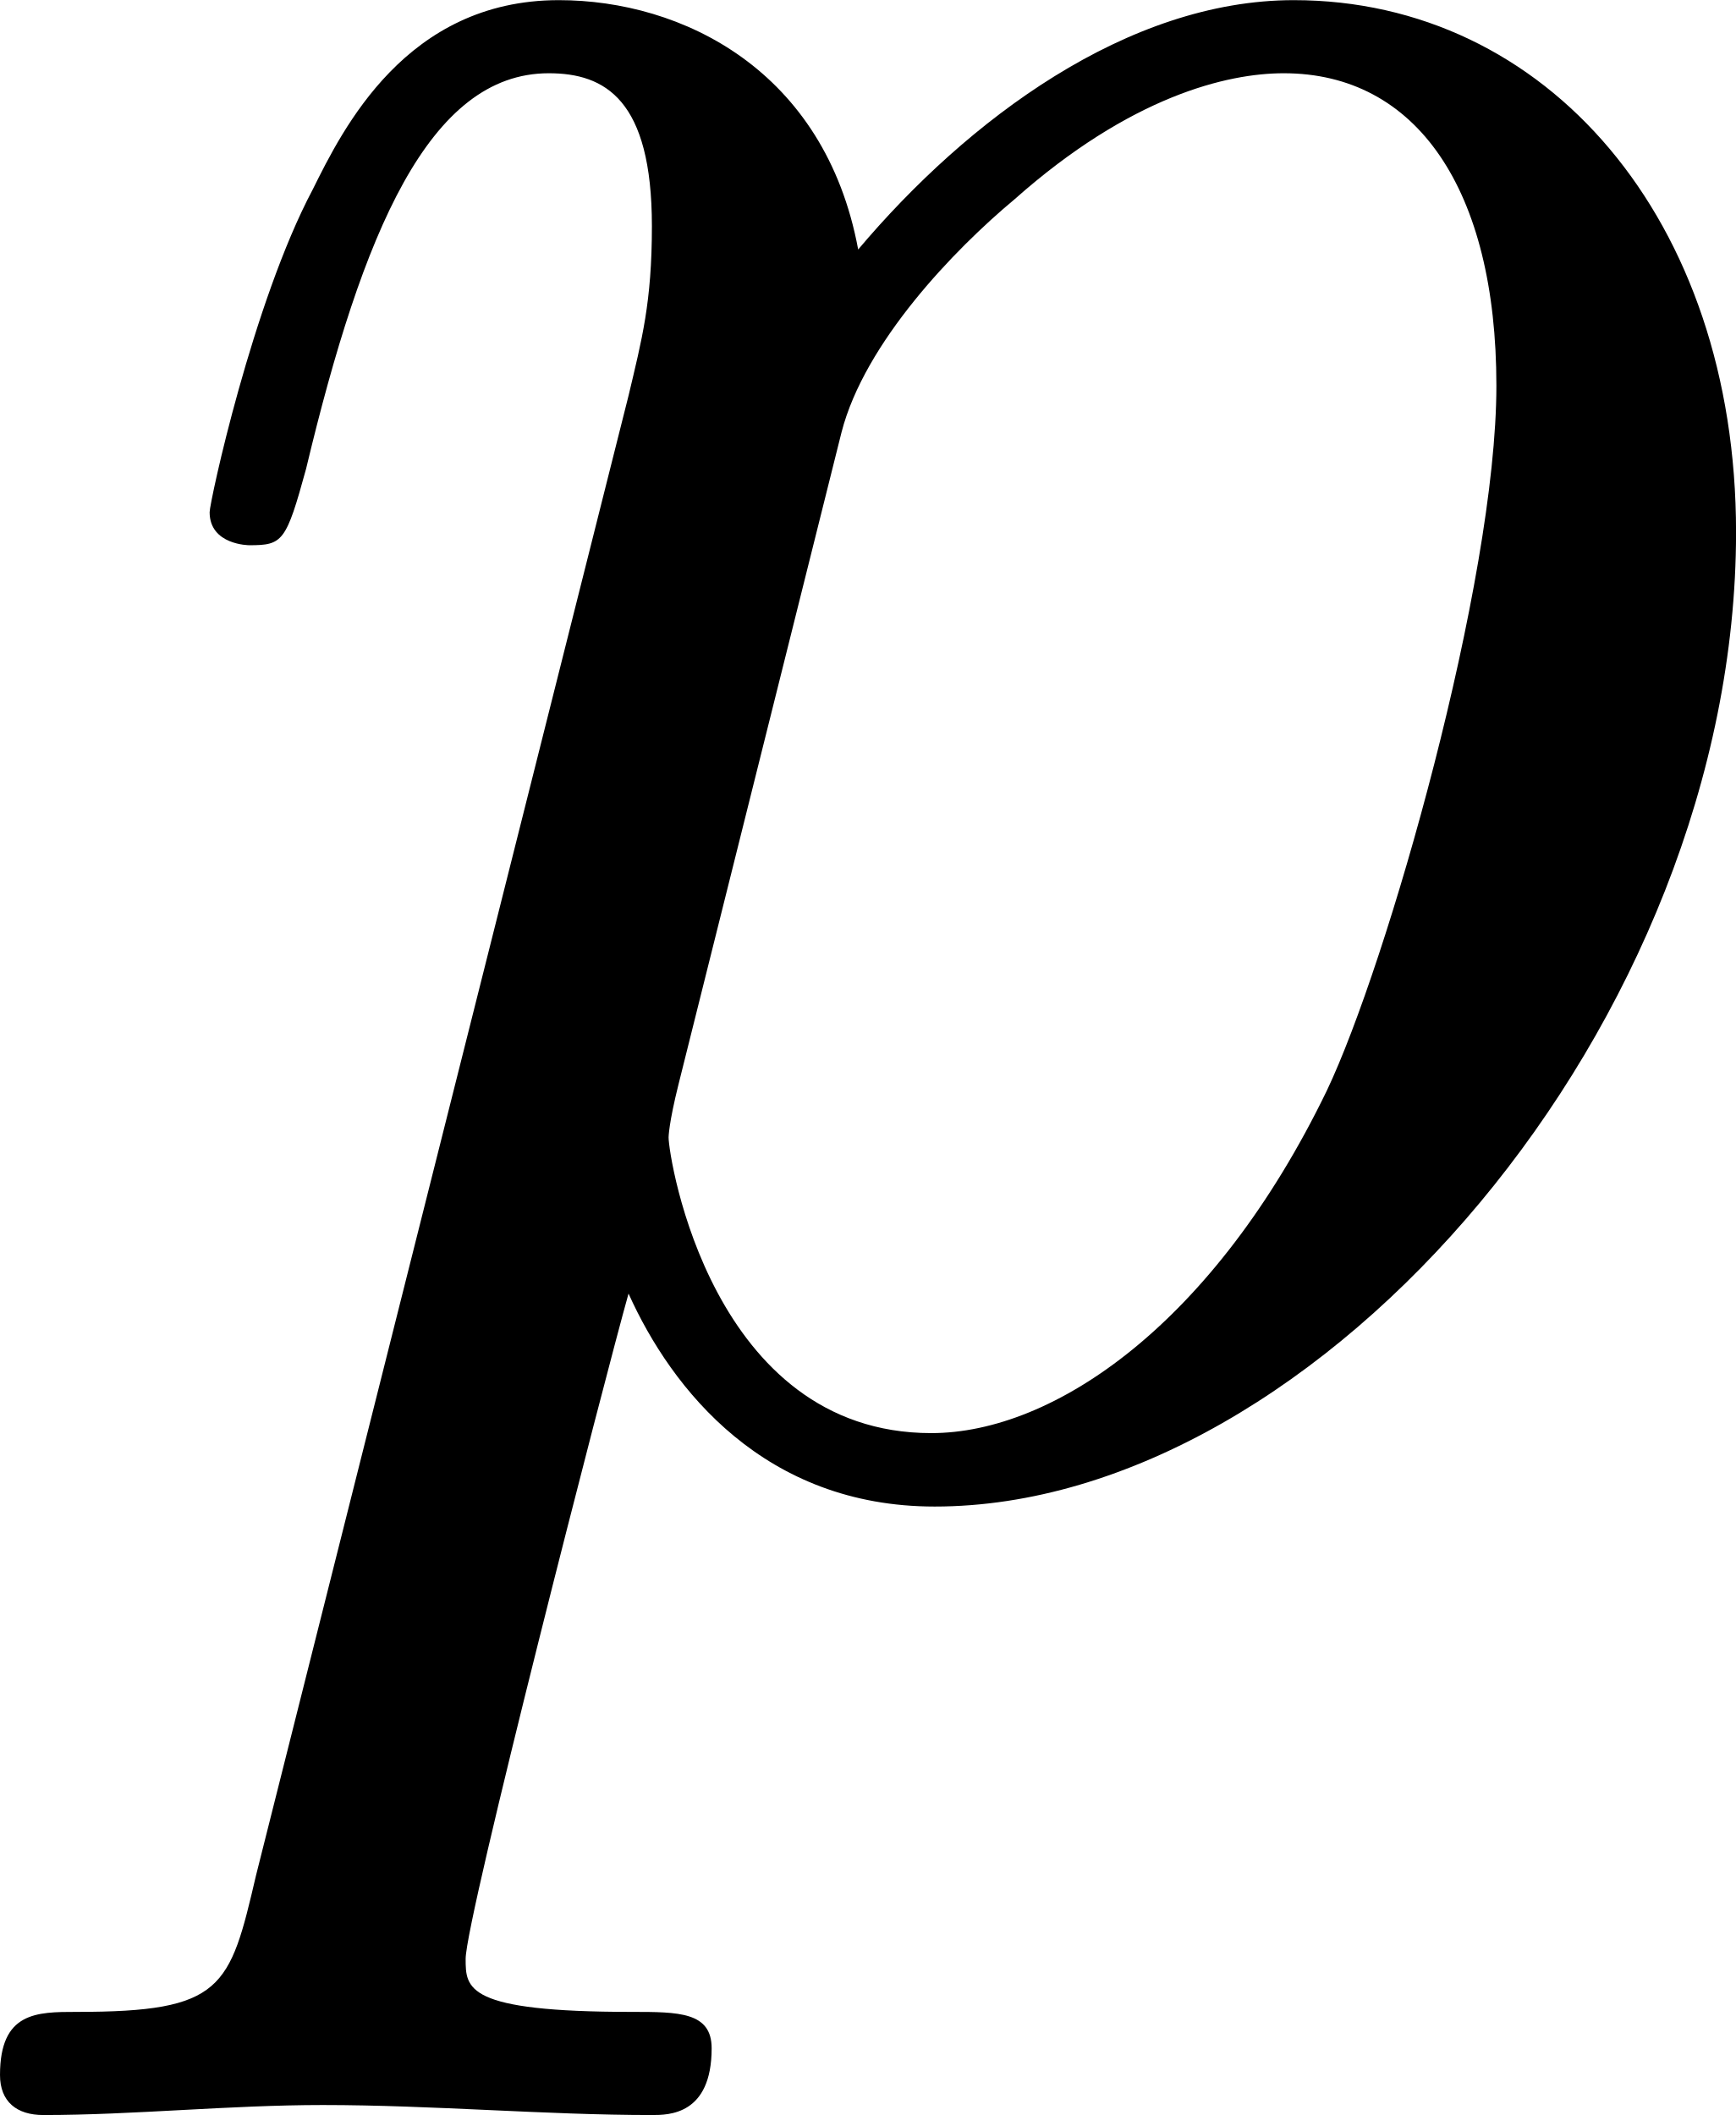
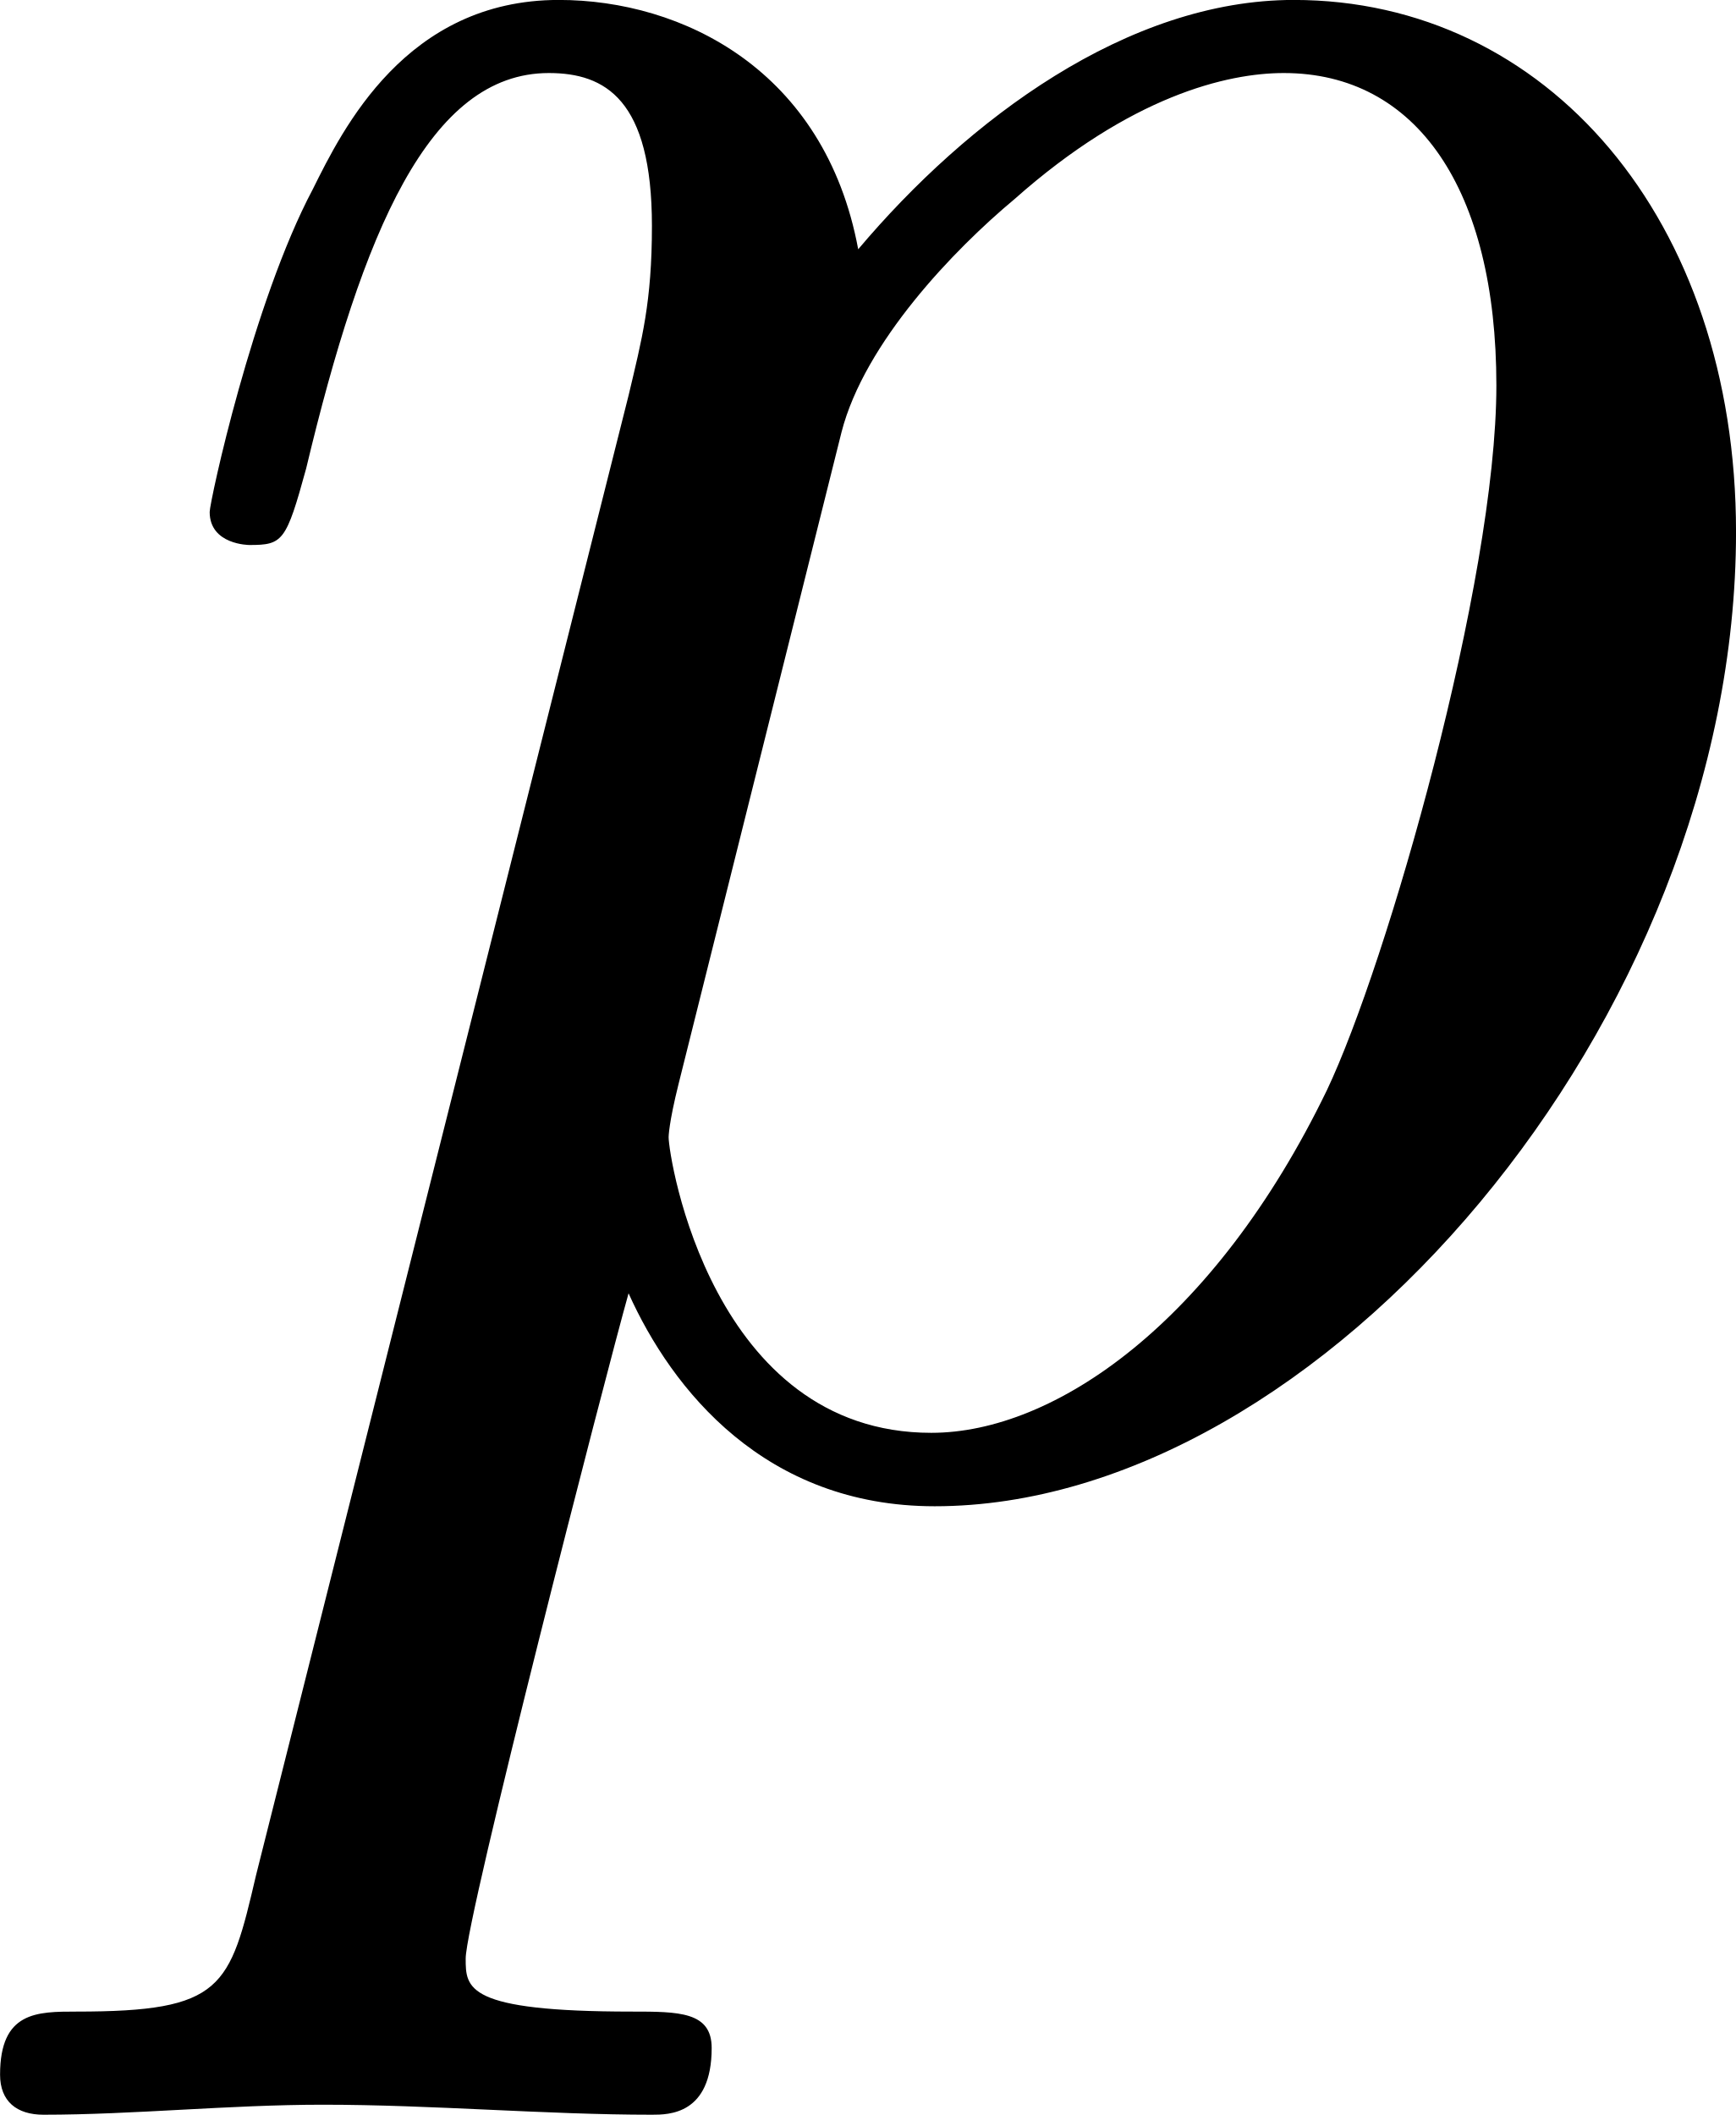
- <svg xmlns="http://www.w3.org/2000/svg" xmlns:xlink="http://www.w3.org/1999/xlink" version="1.1" width="10.735pt" height="13.08pt" viewBox="-30.665 26.713 10.735 13.08">
+ <svg xmlns="http://www.w3.org/2000/svg" xmlns:xlink="http://www.w3.org/1999/xlink" version="1.1" width="5.747pt" height="7.002pt" viewBox="-16.415 14.3 5.747 7.002">
  <defs>
    <path id="g0-1311" d="M4.882-2.809C4.882-3.746 4.314-4.403 3.557-4.403C3.059-4.403 2.58-4.045 2.252-3.656C2.152-4.194 1.724-4.403 1.355-4.403C.897-4.403 .707-4.015 .618-3.836C.438-3.497 .309-2.899 .309-2.869C.309-2.77 .428-2.77 .428-2.77C.528-2.77 .538-2.78 .598-2.999C.767-3.706 .966-4.184 1.325-4.184C1.494-4.184 1.634-4.105 1.634-3.726C1.634-3.497 1.604-3.387 1.564-3.218L.448 1.215C.369 1.554 .349 1.624-.09 1.624C-.209 1.624-.319 1.624-.319 1.813C-.319 1.893-.269 1.933-.189 1.933C.08 1.933 .369 1.903 .648 1.903C.976 1.903 1.315 1.933 1.634 1.933C1.684 1.933 1.813 1.933 1.813 1.733C1.813 1.624 1.714 1.624 1.574 1.624C1.076 1.624 1.076 1.554 1.076 1.465C1.076 1.345 1.494-.279 1.564-.528C1.694-.239 1.973 .11 2.481 .11C3.636 .11 4.882-1.345 4.882-2.809ZM4.164-3.248C4.164-2.66 3.836-1.514 3.656-1.136C3.318-.438 2.839-.11 2.471-.11C1.813-.11 1.684-.936 1.684-.996C1.684-.996 1.684-1.036 1.714-1.156L2.202-3.108C2.271-3.377 2.54-3.656 2.72-3.806C3.068-4.115 3.357-4.184 3.527-4.184C3.925-4.184 4.164-3.836 4.164-3.248Z" />
  </defs>
-   <g id="page1" transform="matrix(2.064286 0 0 2.064286 0 0)">
+   <g id="page1" transform="matrix(1.105 0 0 1.105 0 0)">
    <use x="-14.536" y="17.344" xlink:href="#g0-1311" />
  </g>
</svg>
